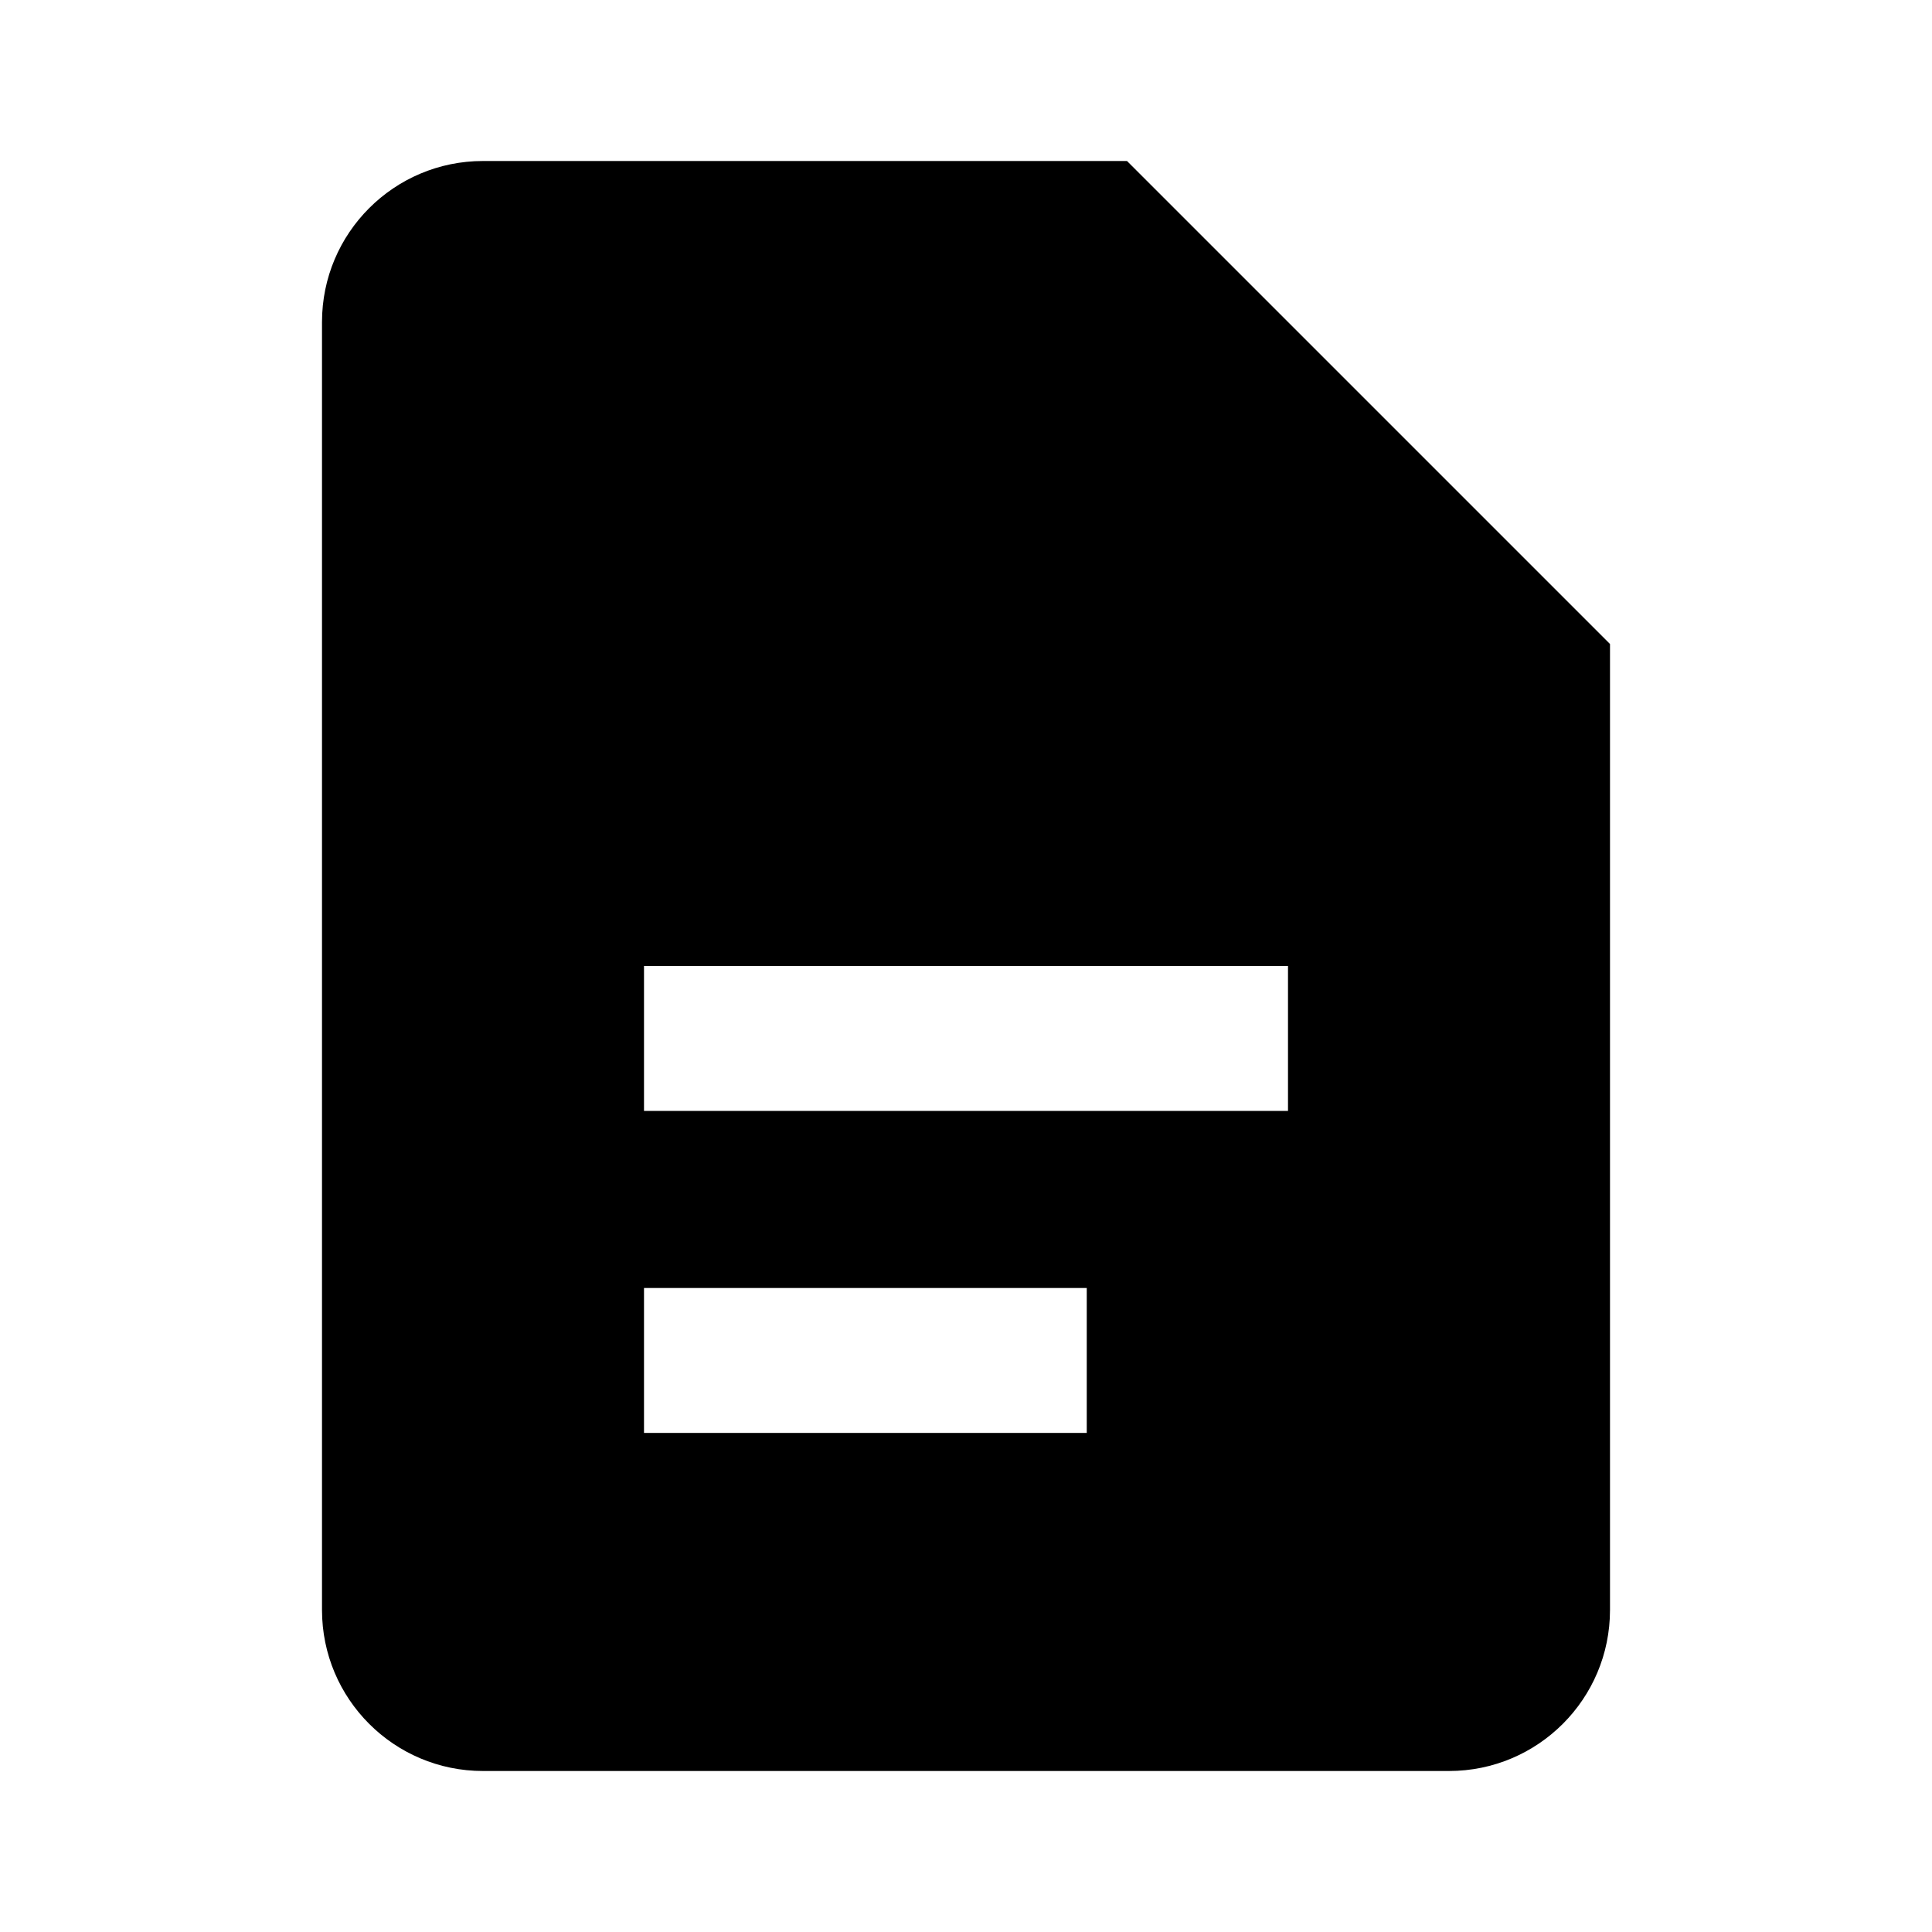
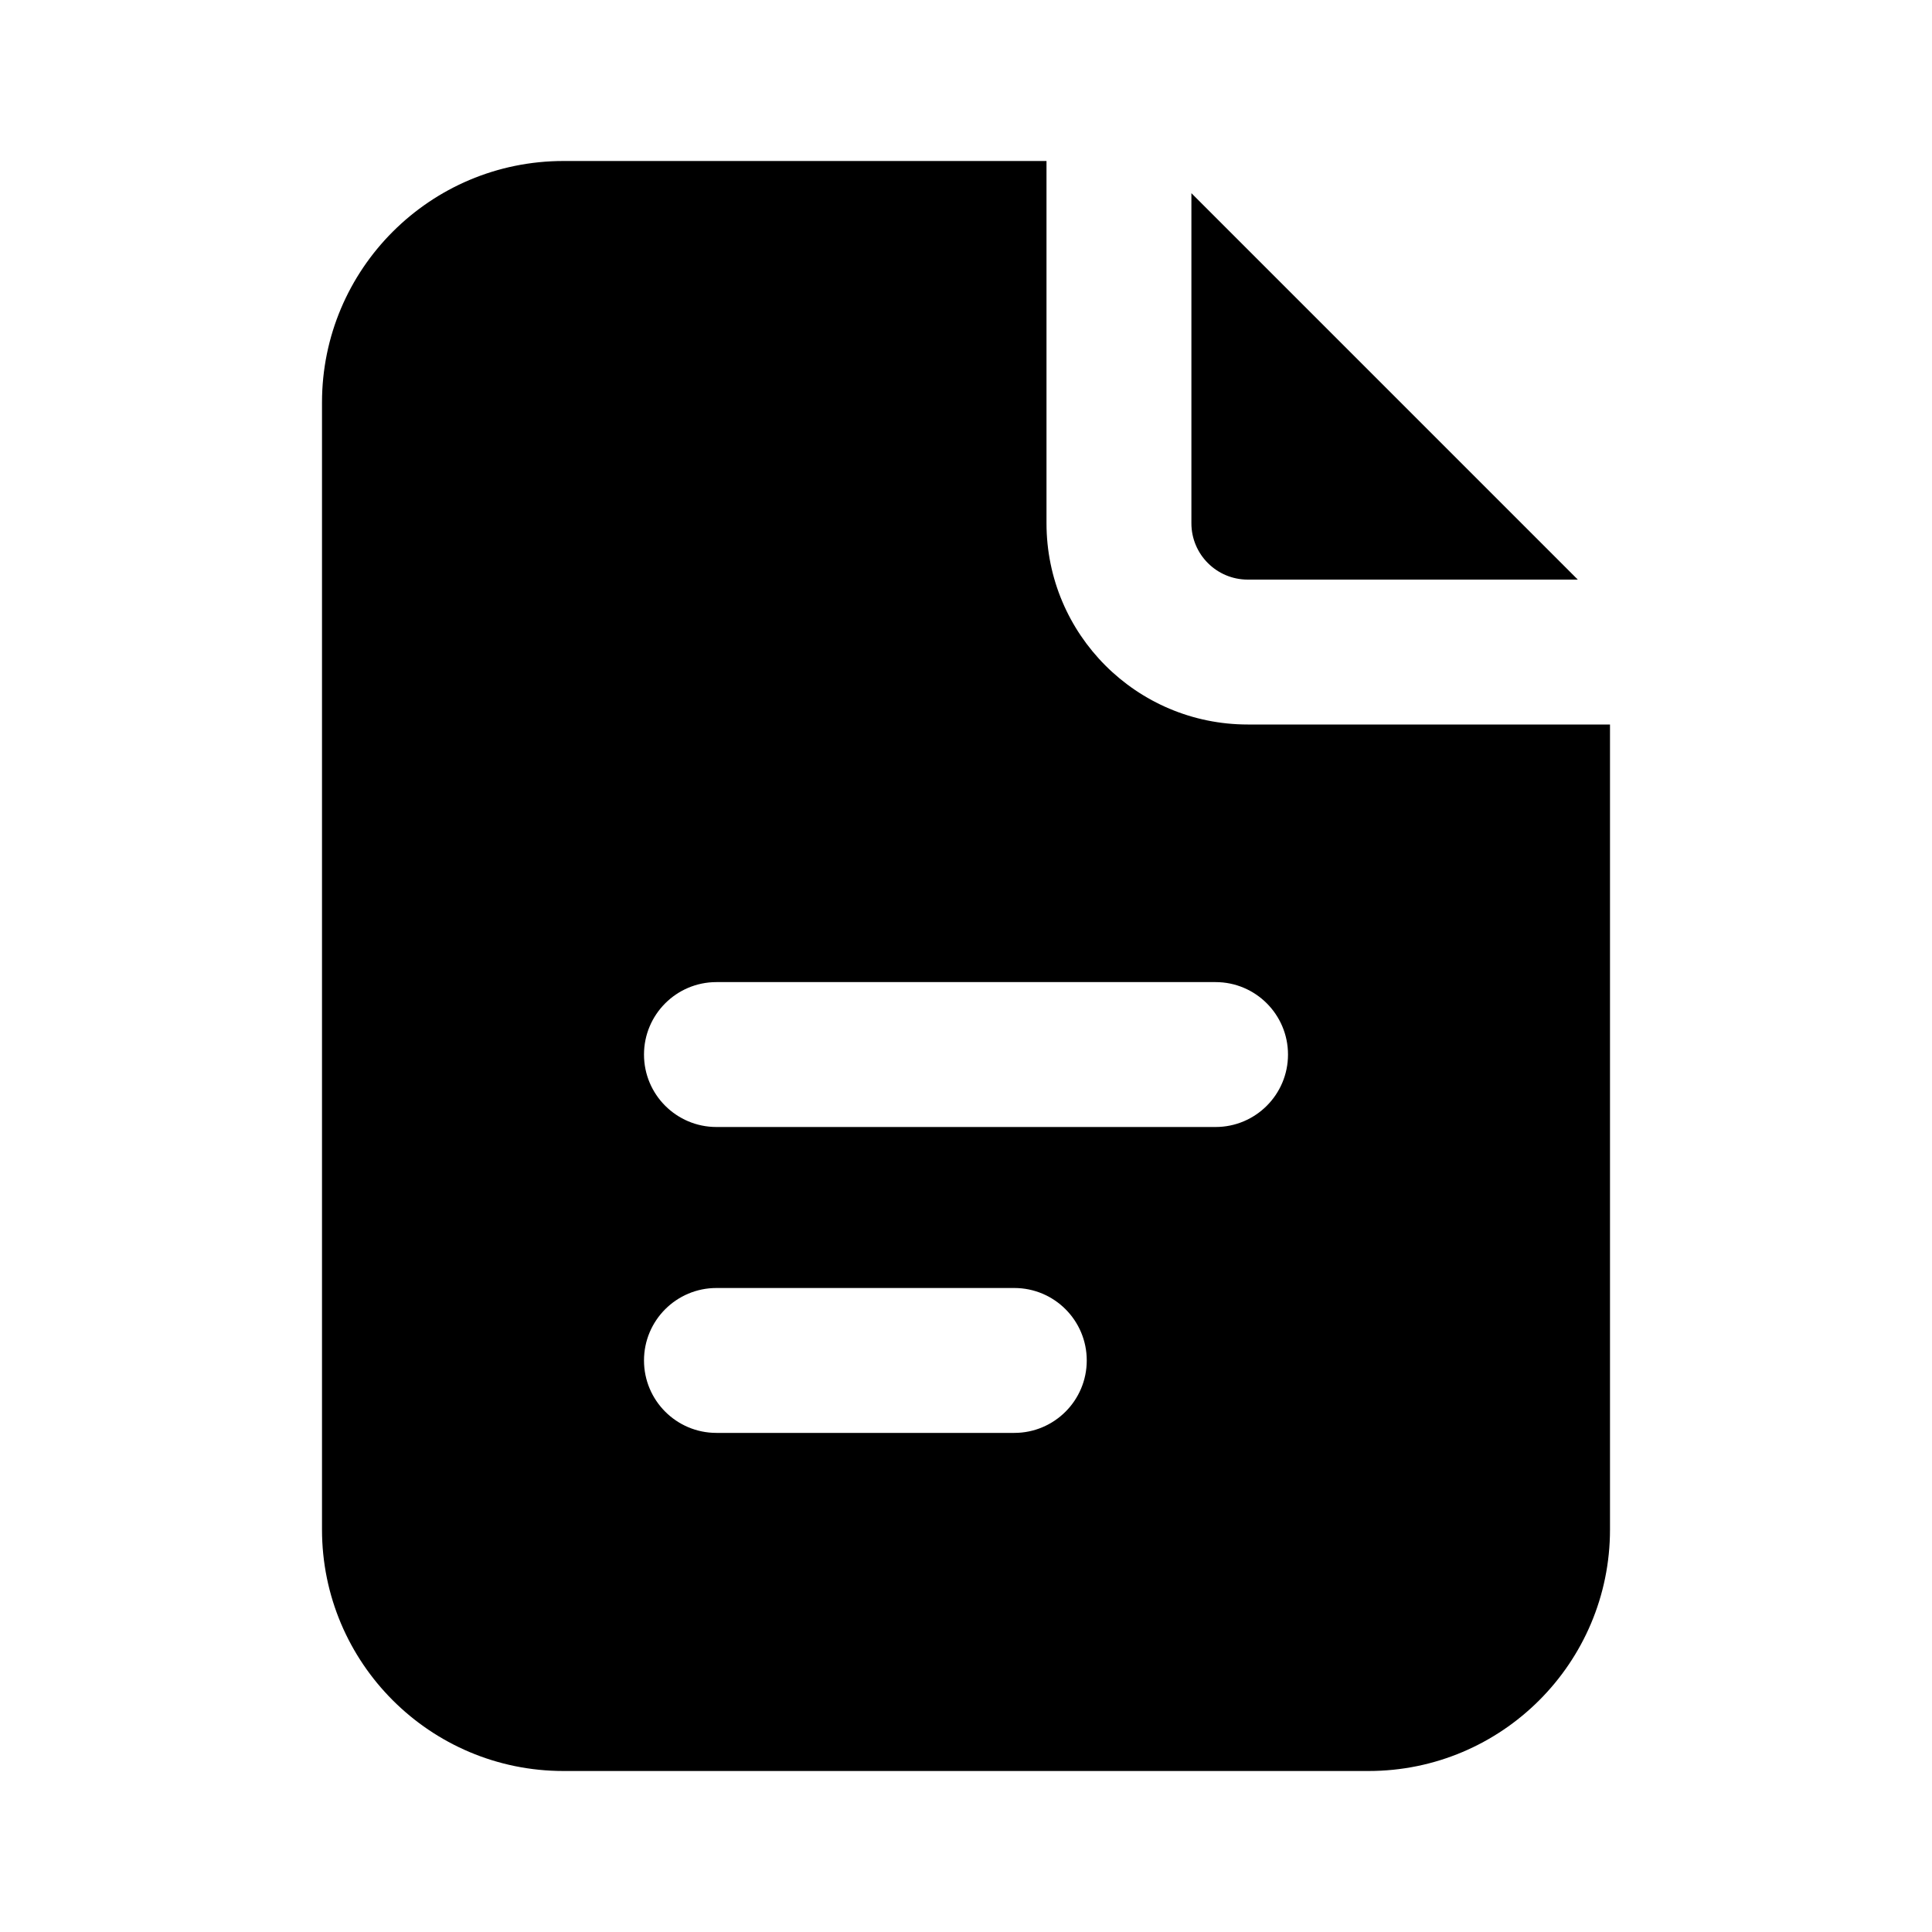
<svg xmlns="http://www.w3.org/2000/svg" width="24" height="24" viewBox="0 0 24 24" fill="currentColor">
-   <path fill-rule="evenodd" d="M6 2h8l6 6v12a2 2 0 0 1-2 2H6a2 2 0 0 1-2-2V4a2 2 0 0 1 2-2zM8 12h8v1.8H8zM8 16h5.5v1.8H8z" />
+   <path fill-rule="evenodd" d="M7 2h6v4.5A2.5 2.5 0 0 0 15.5 9H20v10a3 3 0 0 1-3 3H7a3 3 0 0 1-3-3V5a3 3 0 0 1 3-3zm1.9 10.2a.9.9 0 0 0 0 1.8h6.2a.9.9 0 0 0 0-1.8zm0 3.8a.9.9 0 0 0 0 1.8h3.7a.9.9 0 0 0 0-1.8z" />
+   <path d="M14.8 2.4 19.6 7.2h-4.1a.7.7 0 0 1-.7-.7z" />
</svg>
